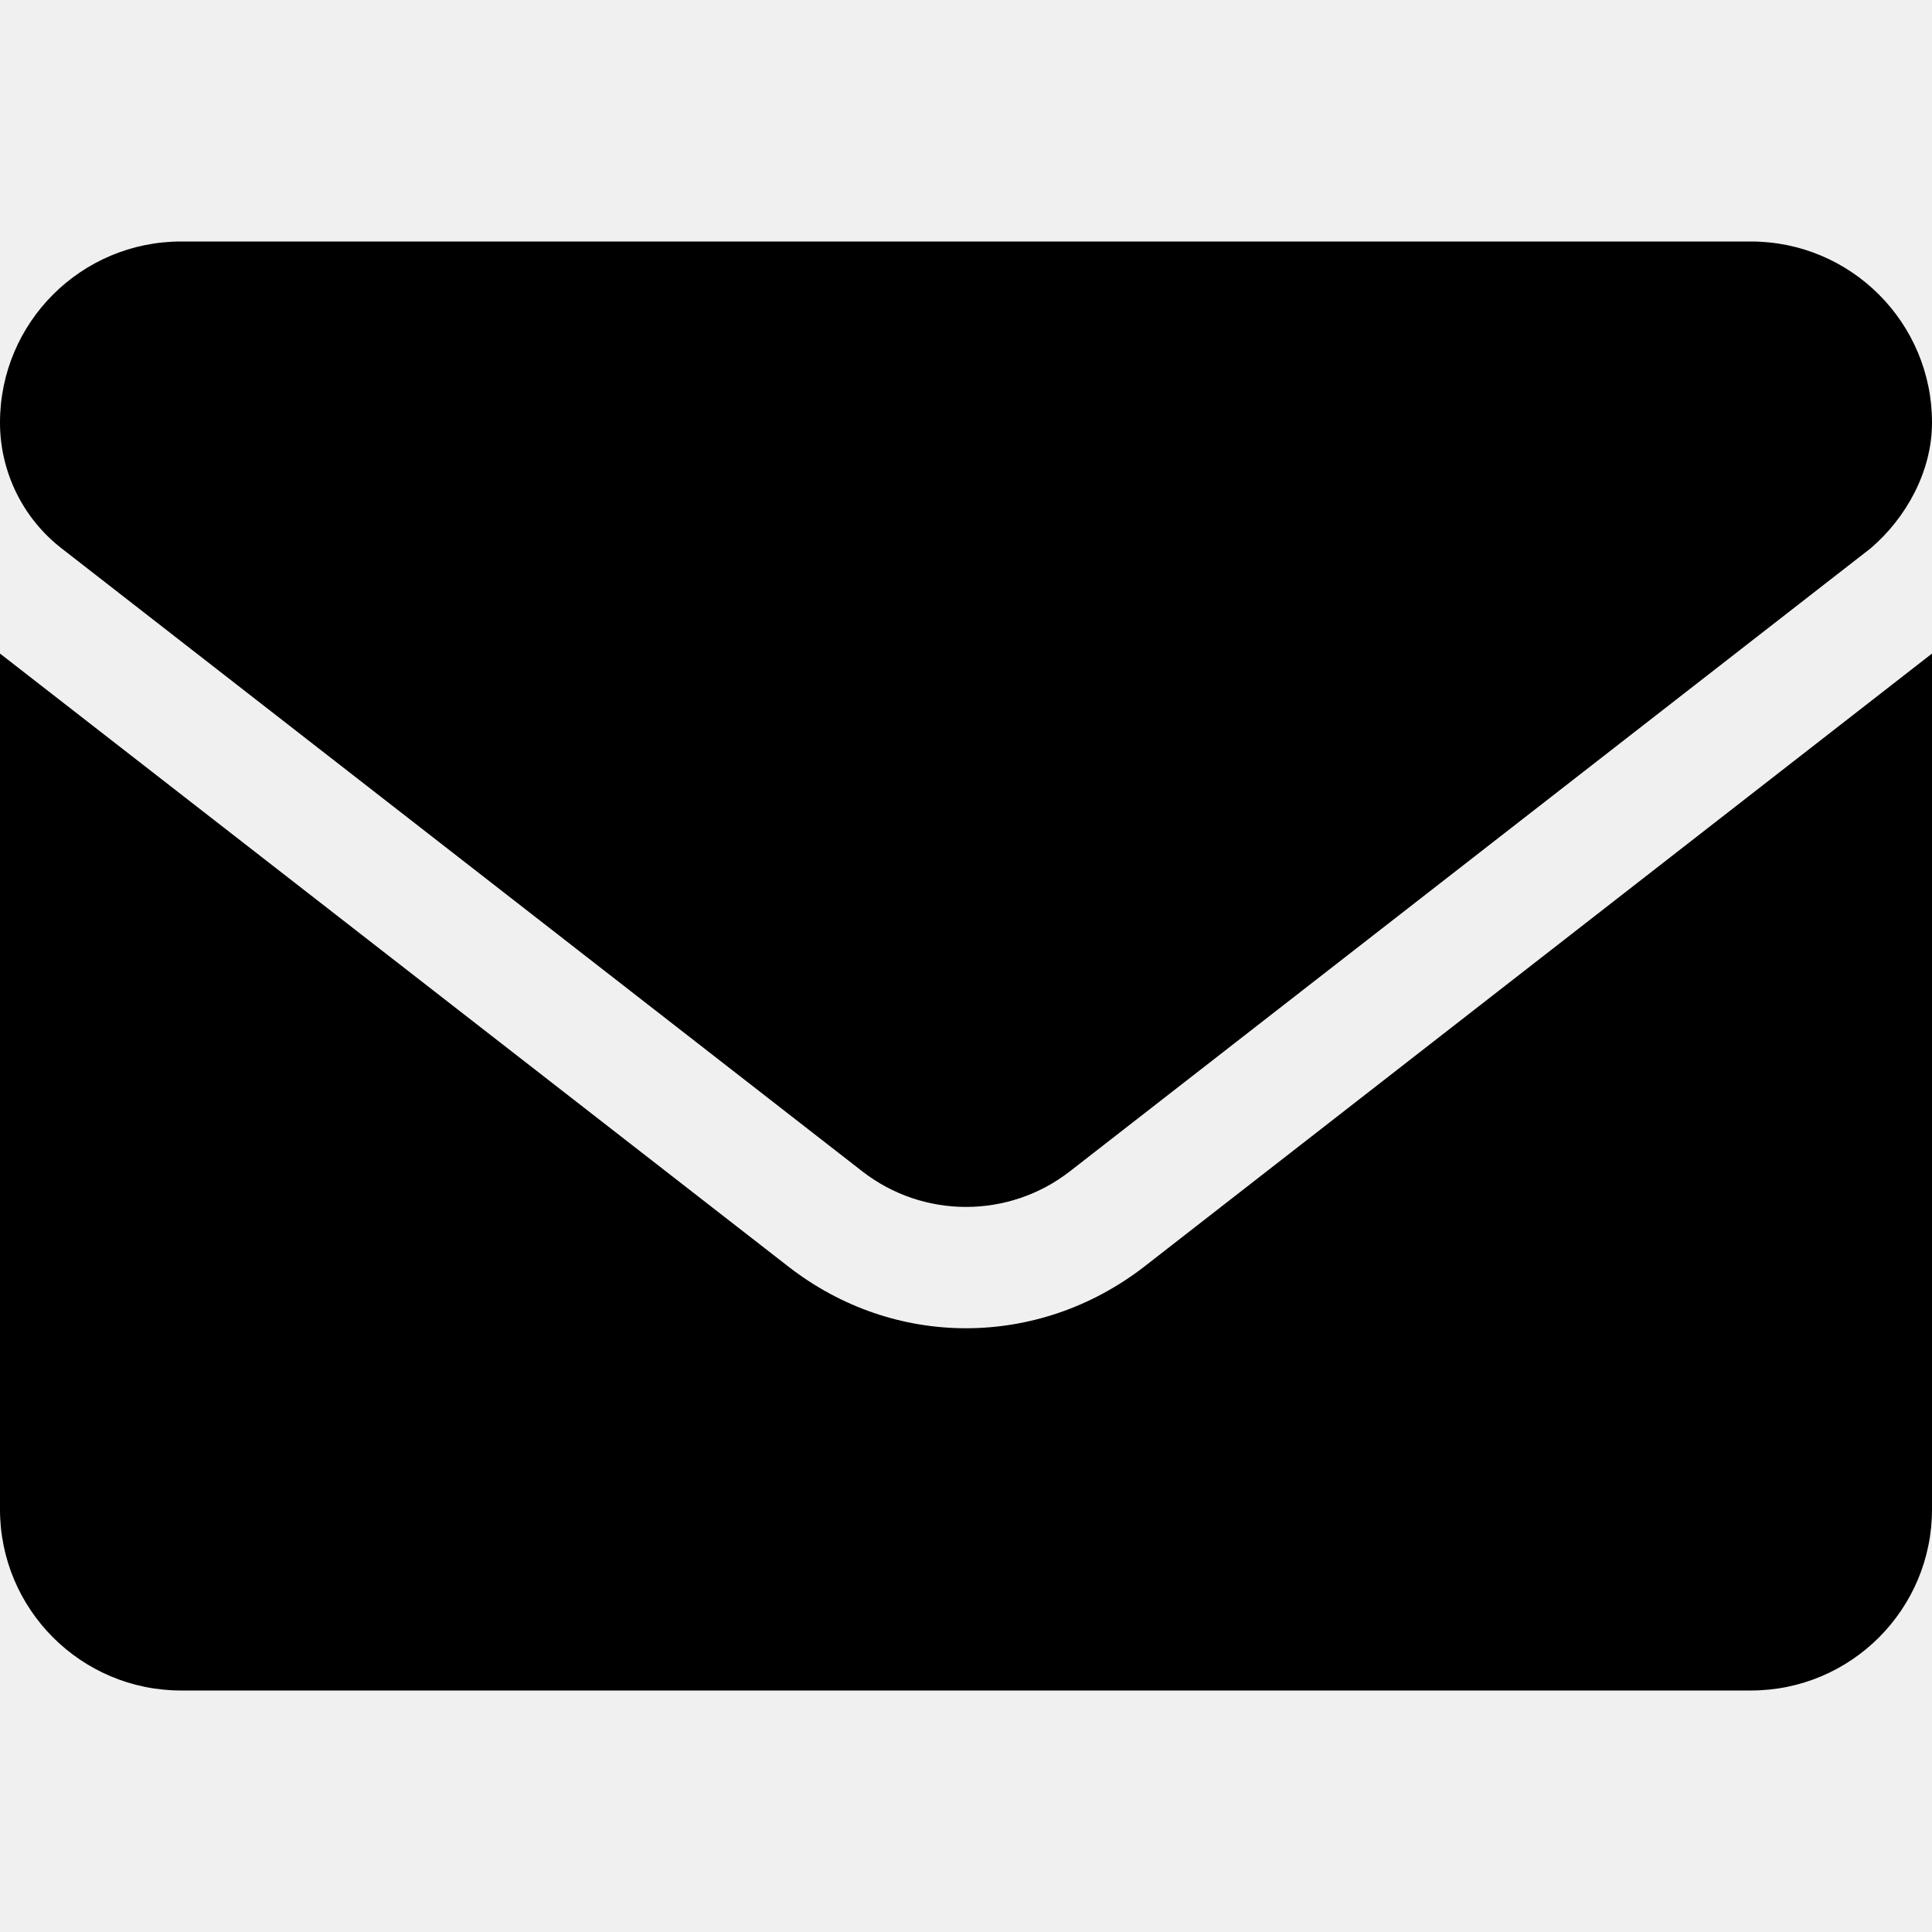
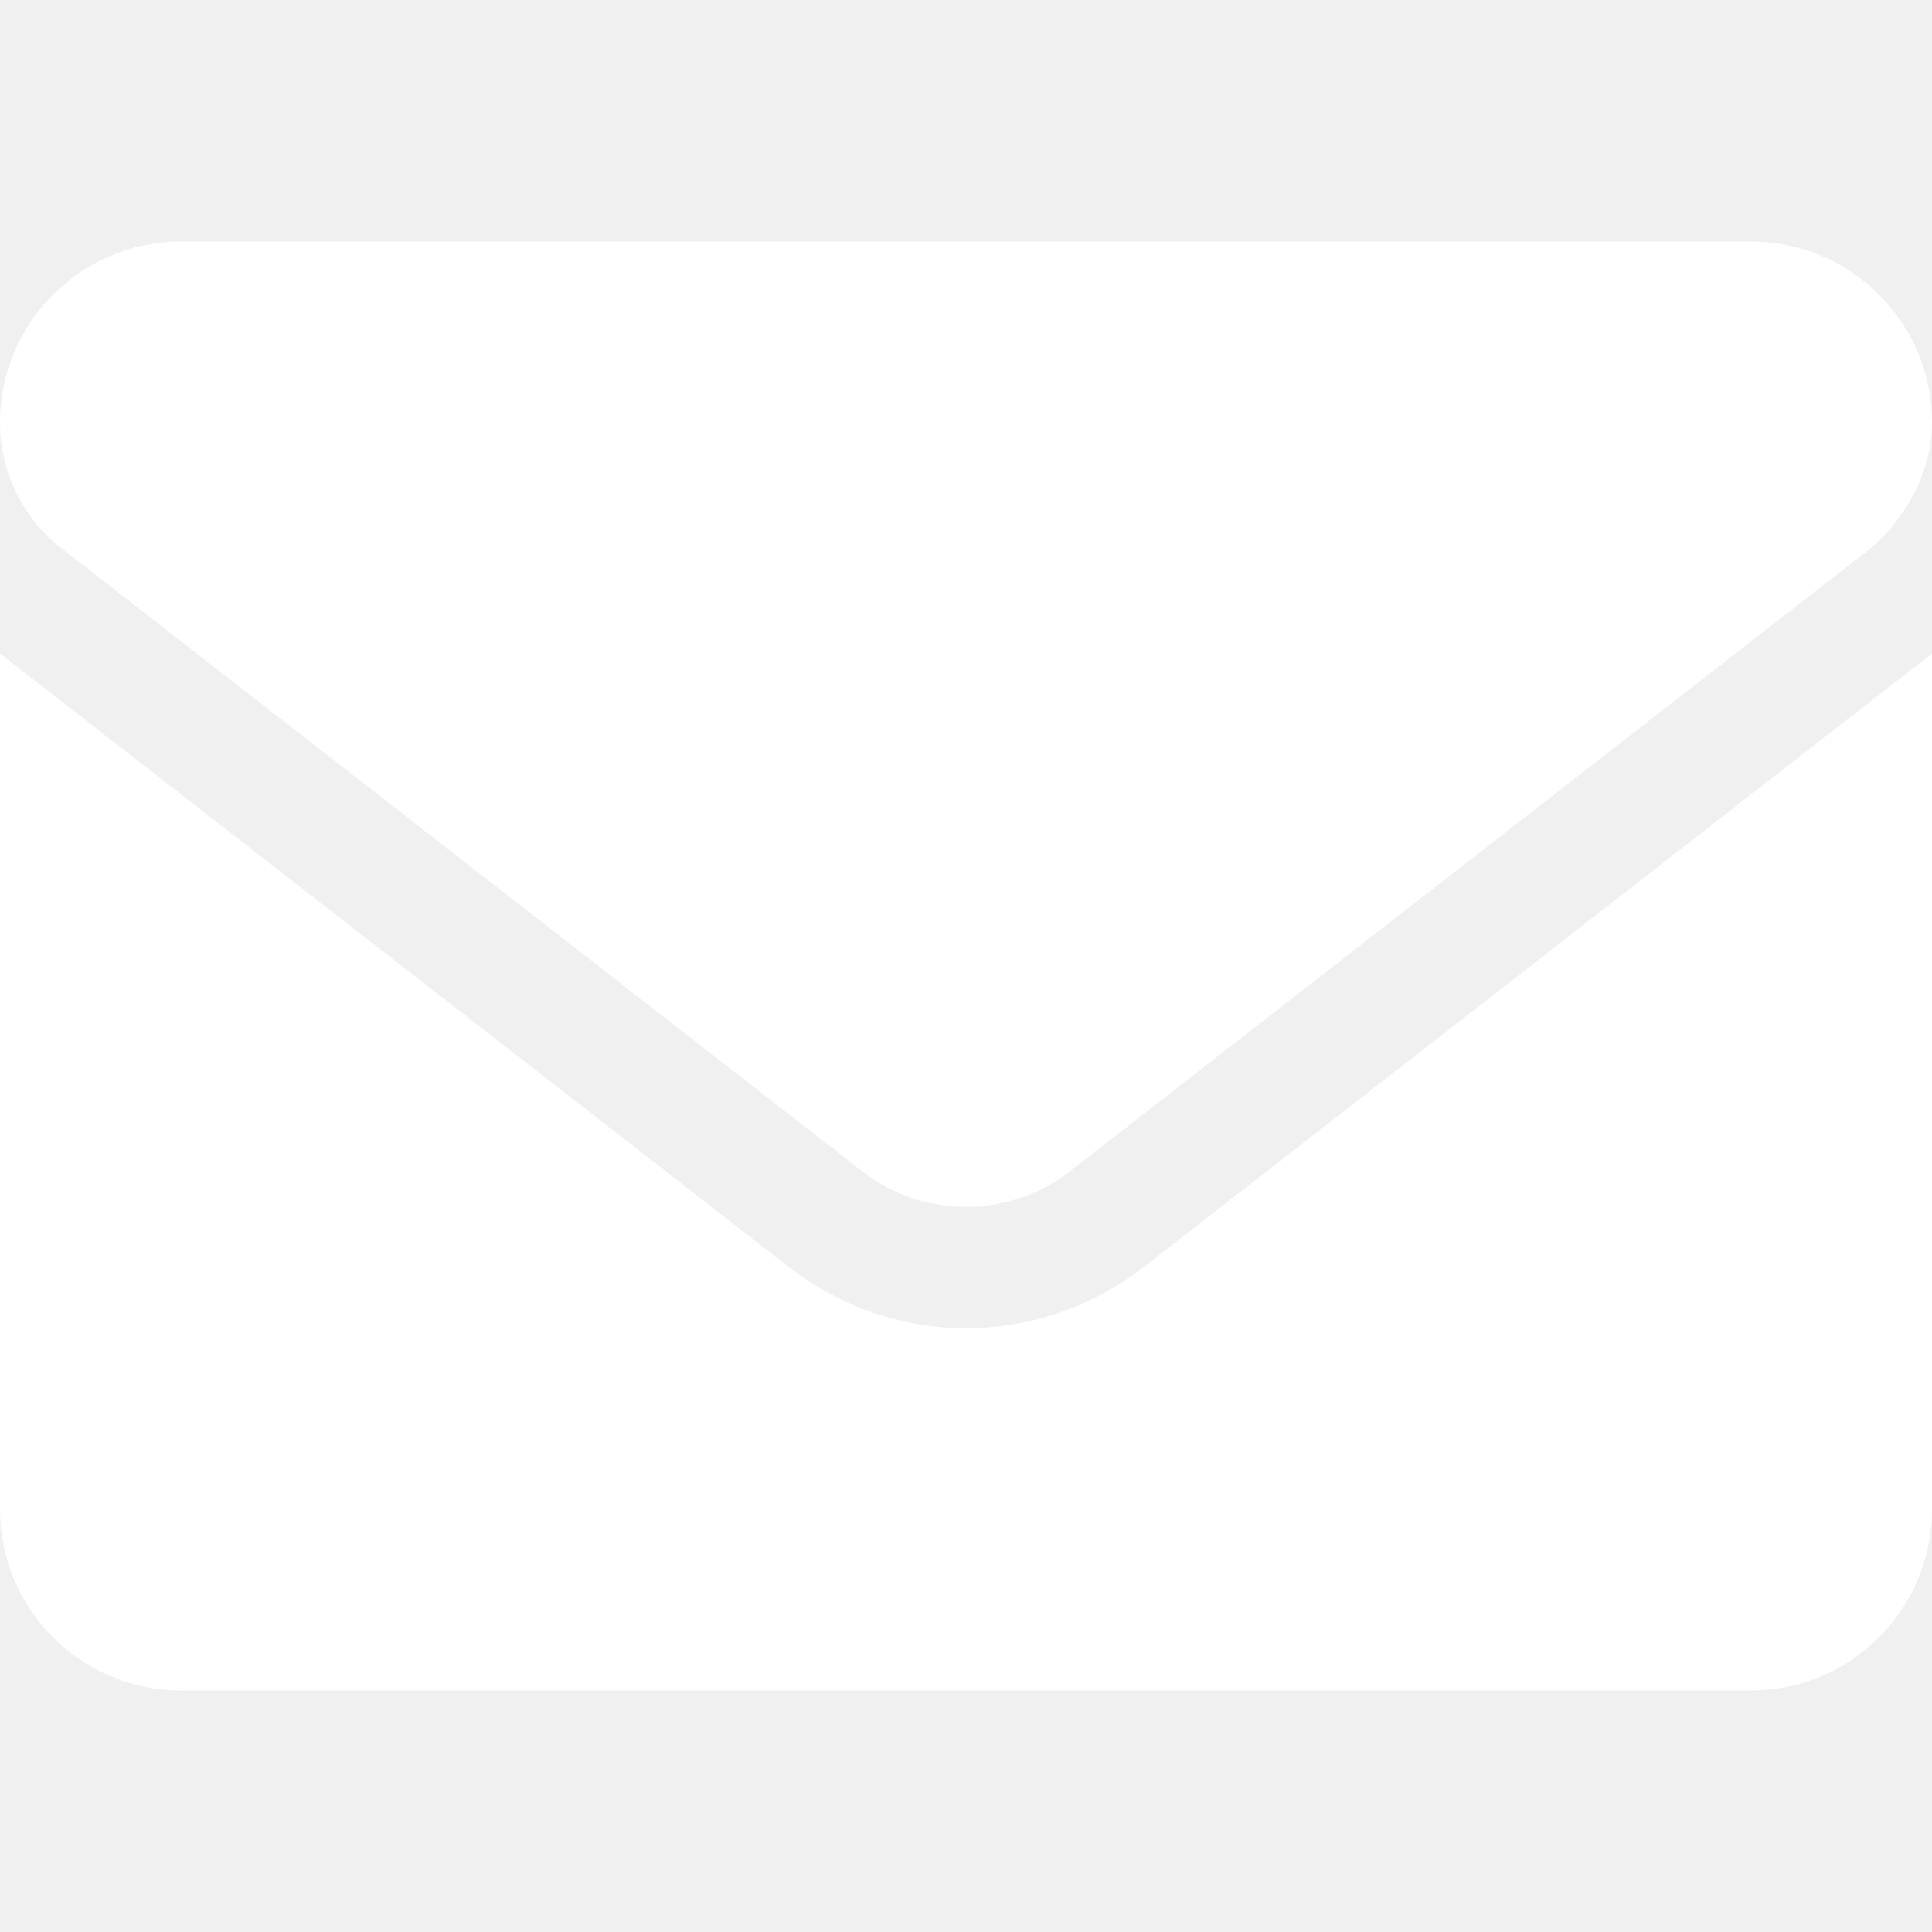
- <svg xmlns="http://www.w3.org/2000/svg" viewBox="0 0 512 512">
+ <svg xmlns="http://www.w3.org/2000/svg" fill="white" viewBox="0 0 512 512">
  <path d="M256 352c-16.53 0-33.06-5.422-47.16-16.41L0 173.2V400C0 426.5 21.49 448 48 448h416c26.51 0 48-21.49 48-48V173.2l-208.8 162.5C289.1 346.6 272.5 352 256 352zM16.29 145.3l212.2 165.1c16.19 12.6 38.87 12.6 55.06 0l212.2-165.1C505.1 137.3 512 125 512 112C512 85.49 490.5 64 464 64h-416C21.49 64 0 85.49 0 112C0 125 6.01 137.3 16.29 145.3z" />
</svg>
